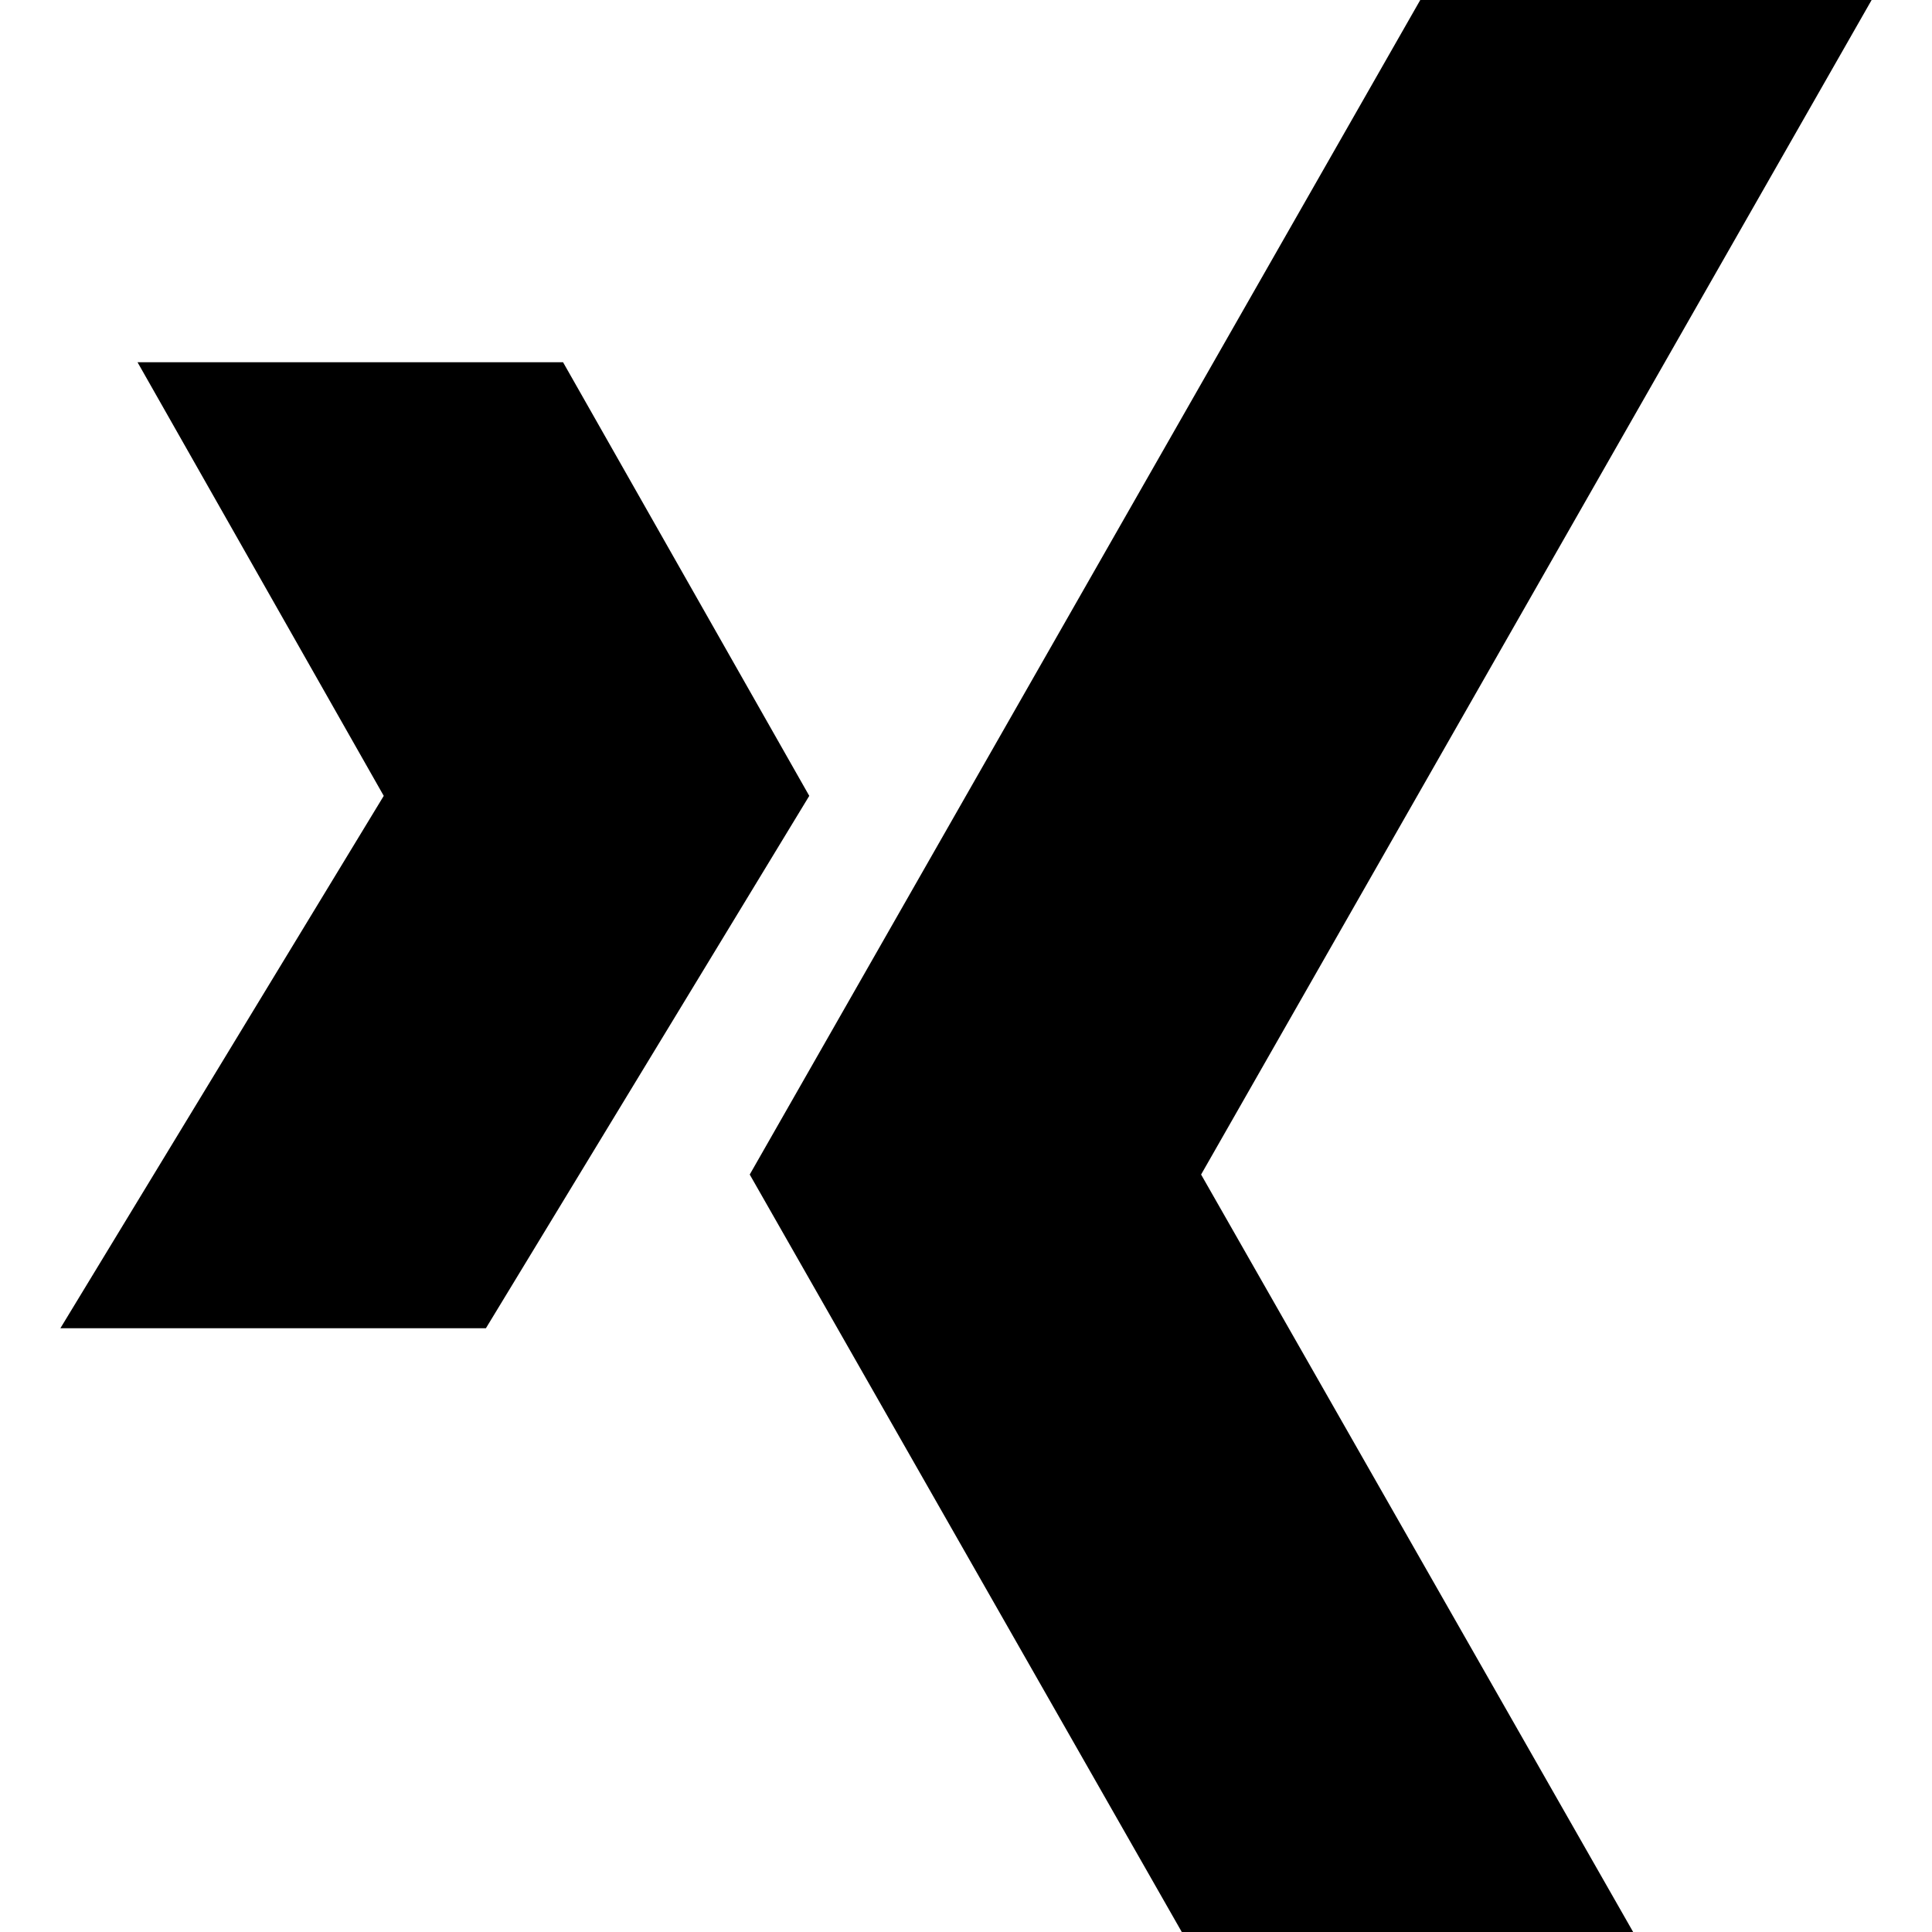
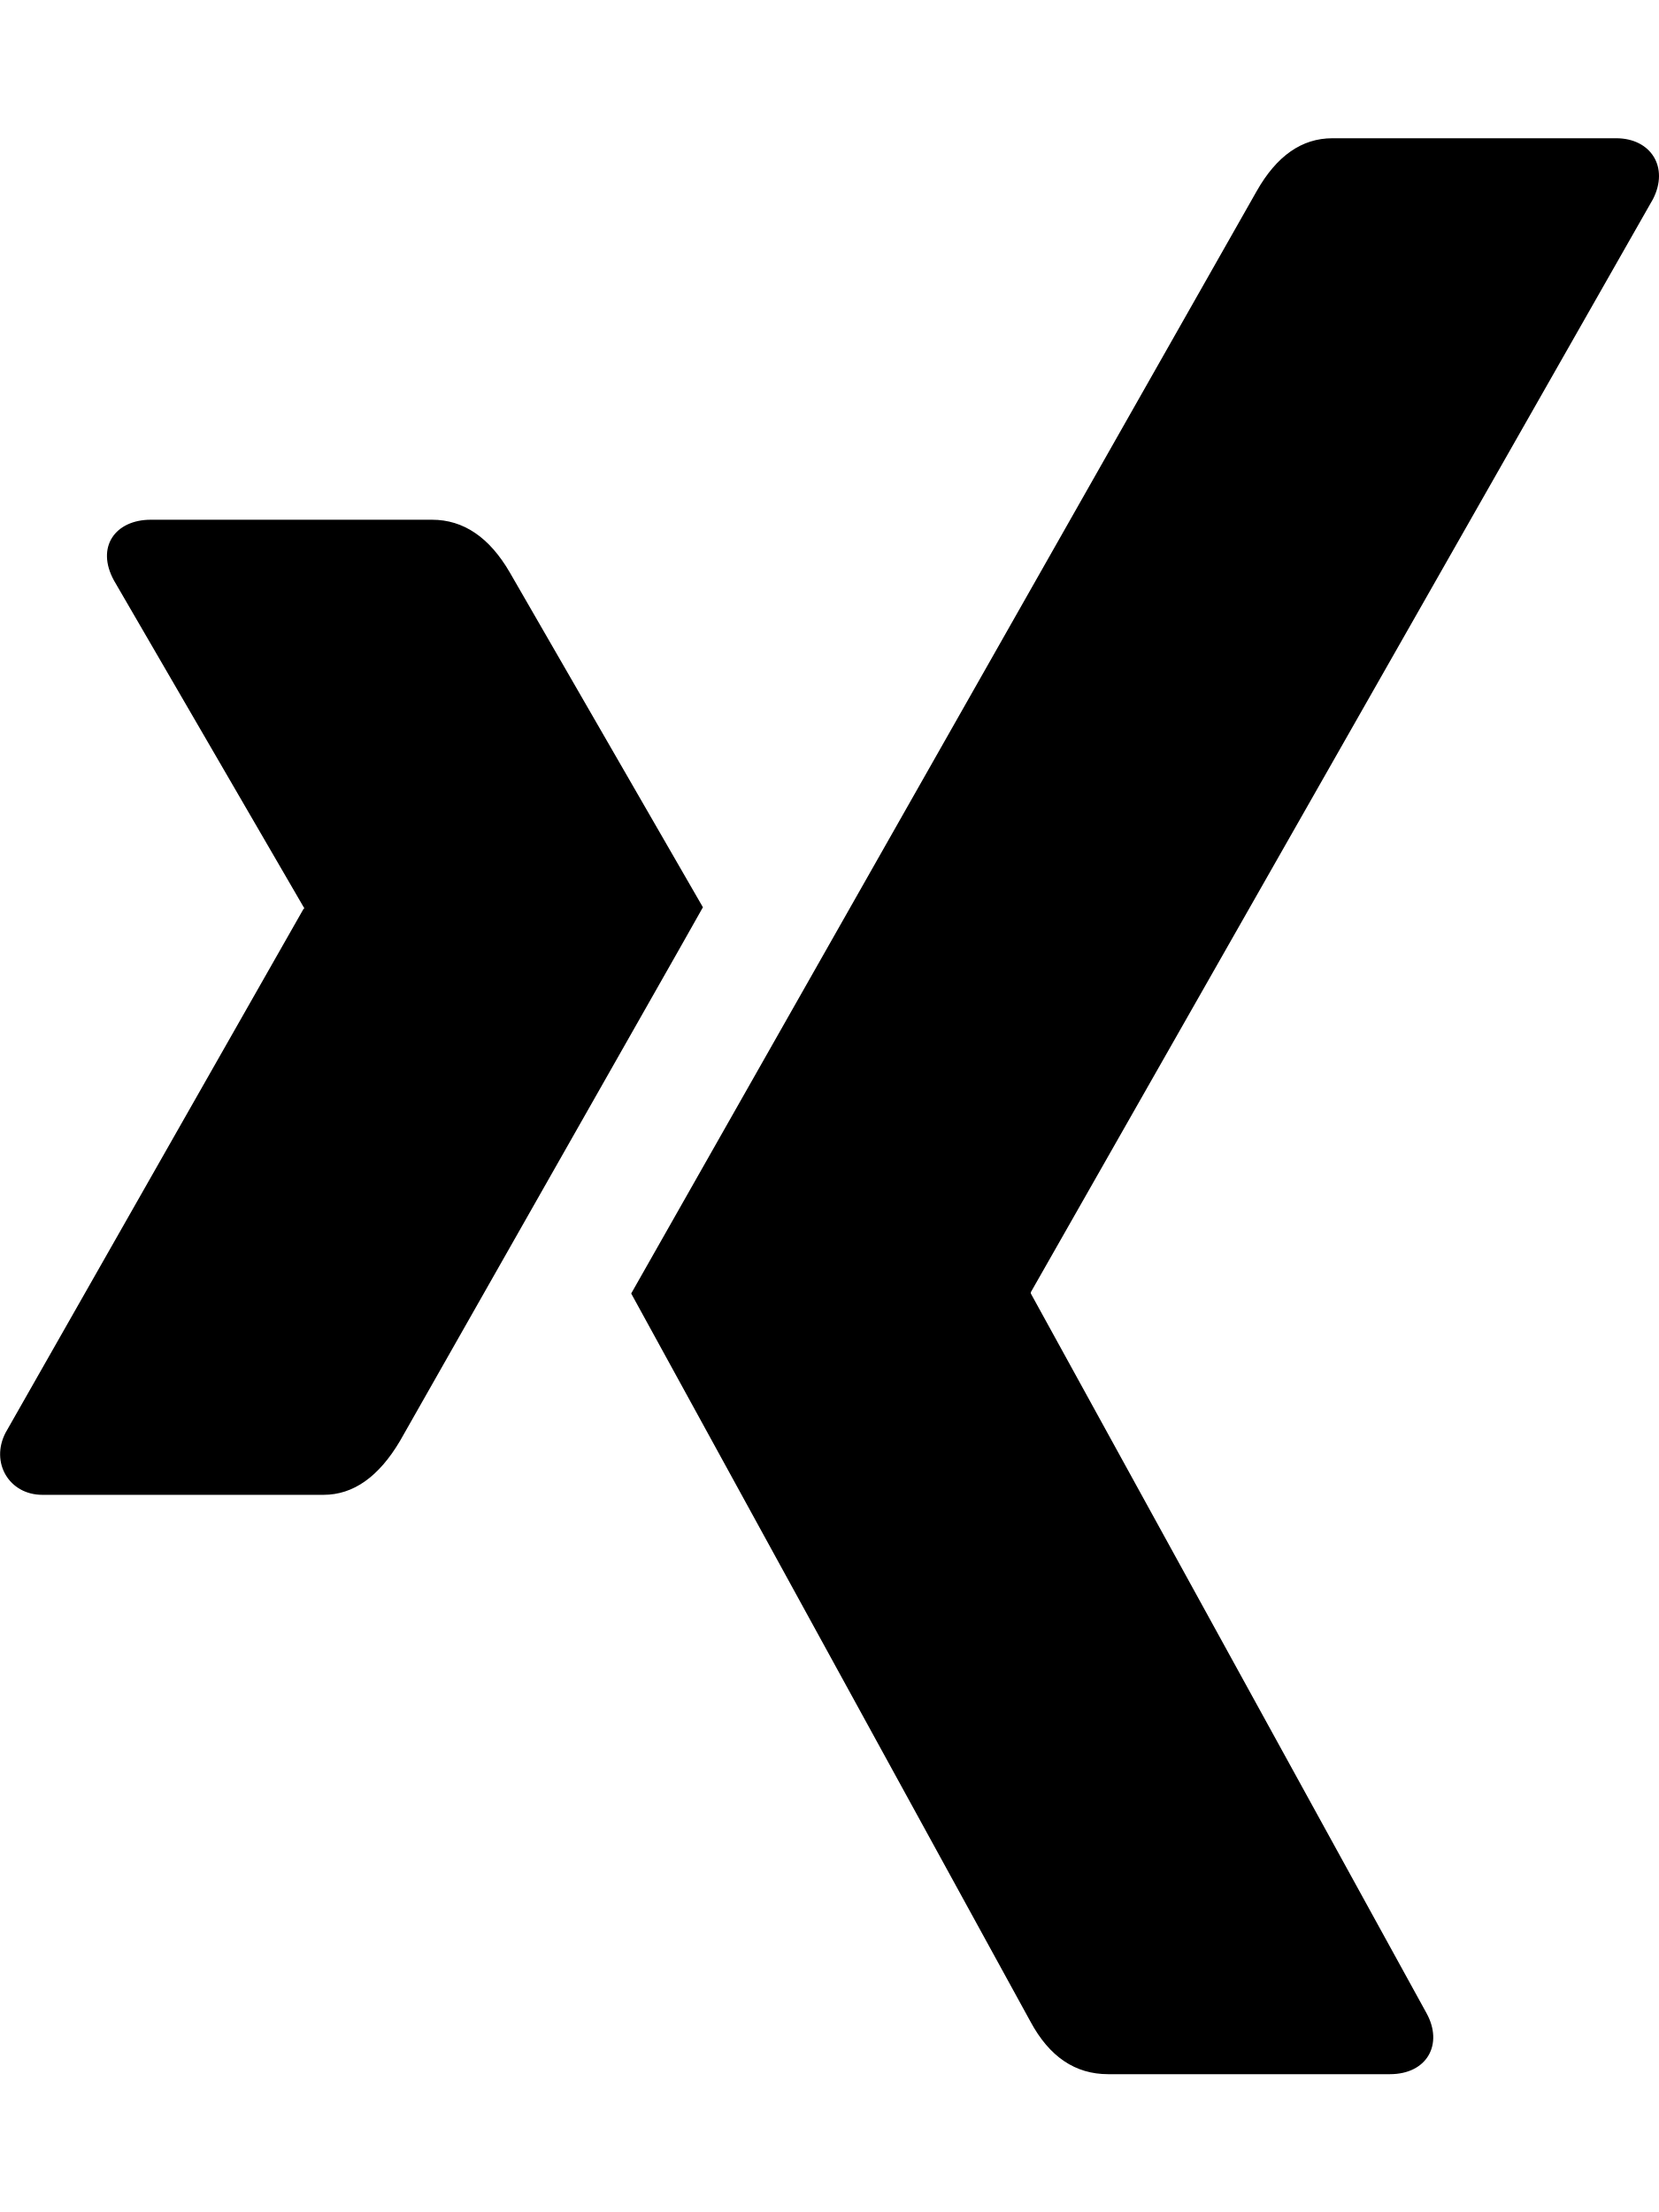
- <svg xmlns="http://www.w3.org/2000/svg" version="1.1" id="xing-icon" x="0px" y="0px" viewBox="0 0 512 512" style="enable-background:new 0 0 512 512;" xml:space="preserve">
-   <g>
-     <g>
-       <polygon points="496,0 376.384,0 198.688,311.264 313.184,512 432.8,512 318.304,311.264   " />
-     </g>
-   </g>
-   <g>
-     <g>
-       <polygon points="149.216,96 36.448,96 101.696,210.912 16,352 128.768,352 214.464,210.912   " />
-     </g>
-   </g>
+ <svg xmlns="http://www.w3.org/2000/svg" id="xing-icon" viewBox="0 0 384 512">
+   <path d="M162.7 210c-1.8 3.3-25.2 44.4-70.1 123.5-4.9 8.3-10.8 12.5-17.7 12.5H9.8c-7.7 0-12.1-7.5-8.5-14.4l69-121.3c.2 0 .2-.1 0-.3l-43.9-75.6c-4.3-7.8.3-14.1 8.5-14.1H100c7.3 0 13.3 4.1 18 12.2l44.7 77.5zM382.6 46.1l-144 253v.3L330.2 466c3.9 7.1.2 14.1-8.5 14.1h-65.2c-7.6 0-13.6-4-18-12.2l-92.4-168.5c3.3-5.8 51.5-90.8 144.8-255.2 4.6-8.1 10.4-12.2 17.5-12.2h65.7c8 0 12.3 6.7 8.5 14.1z" />
</svg>
